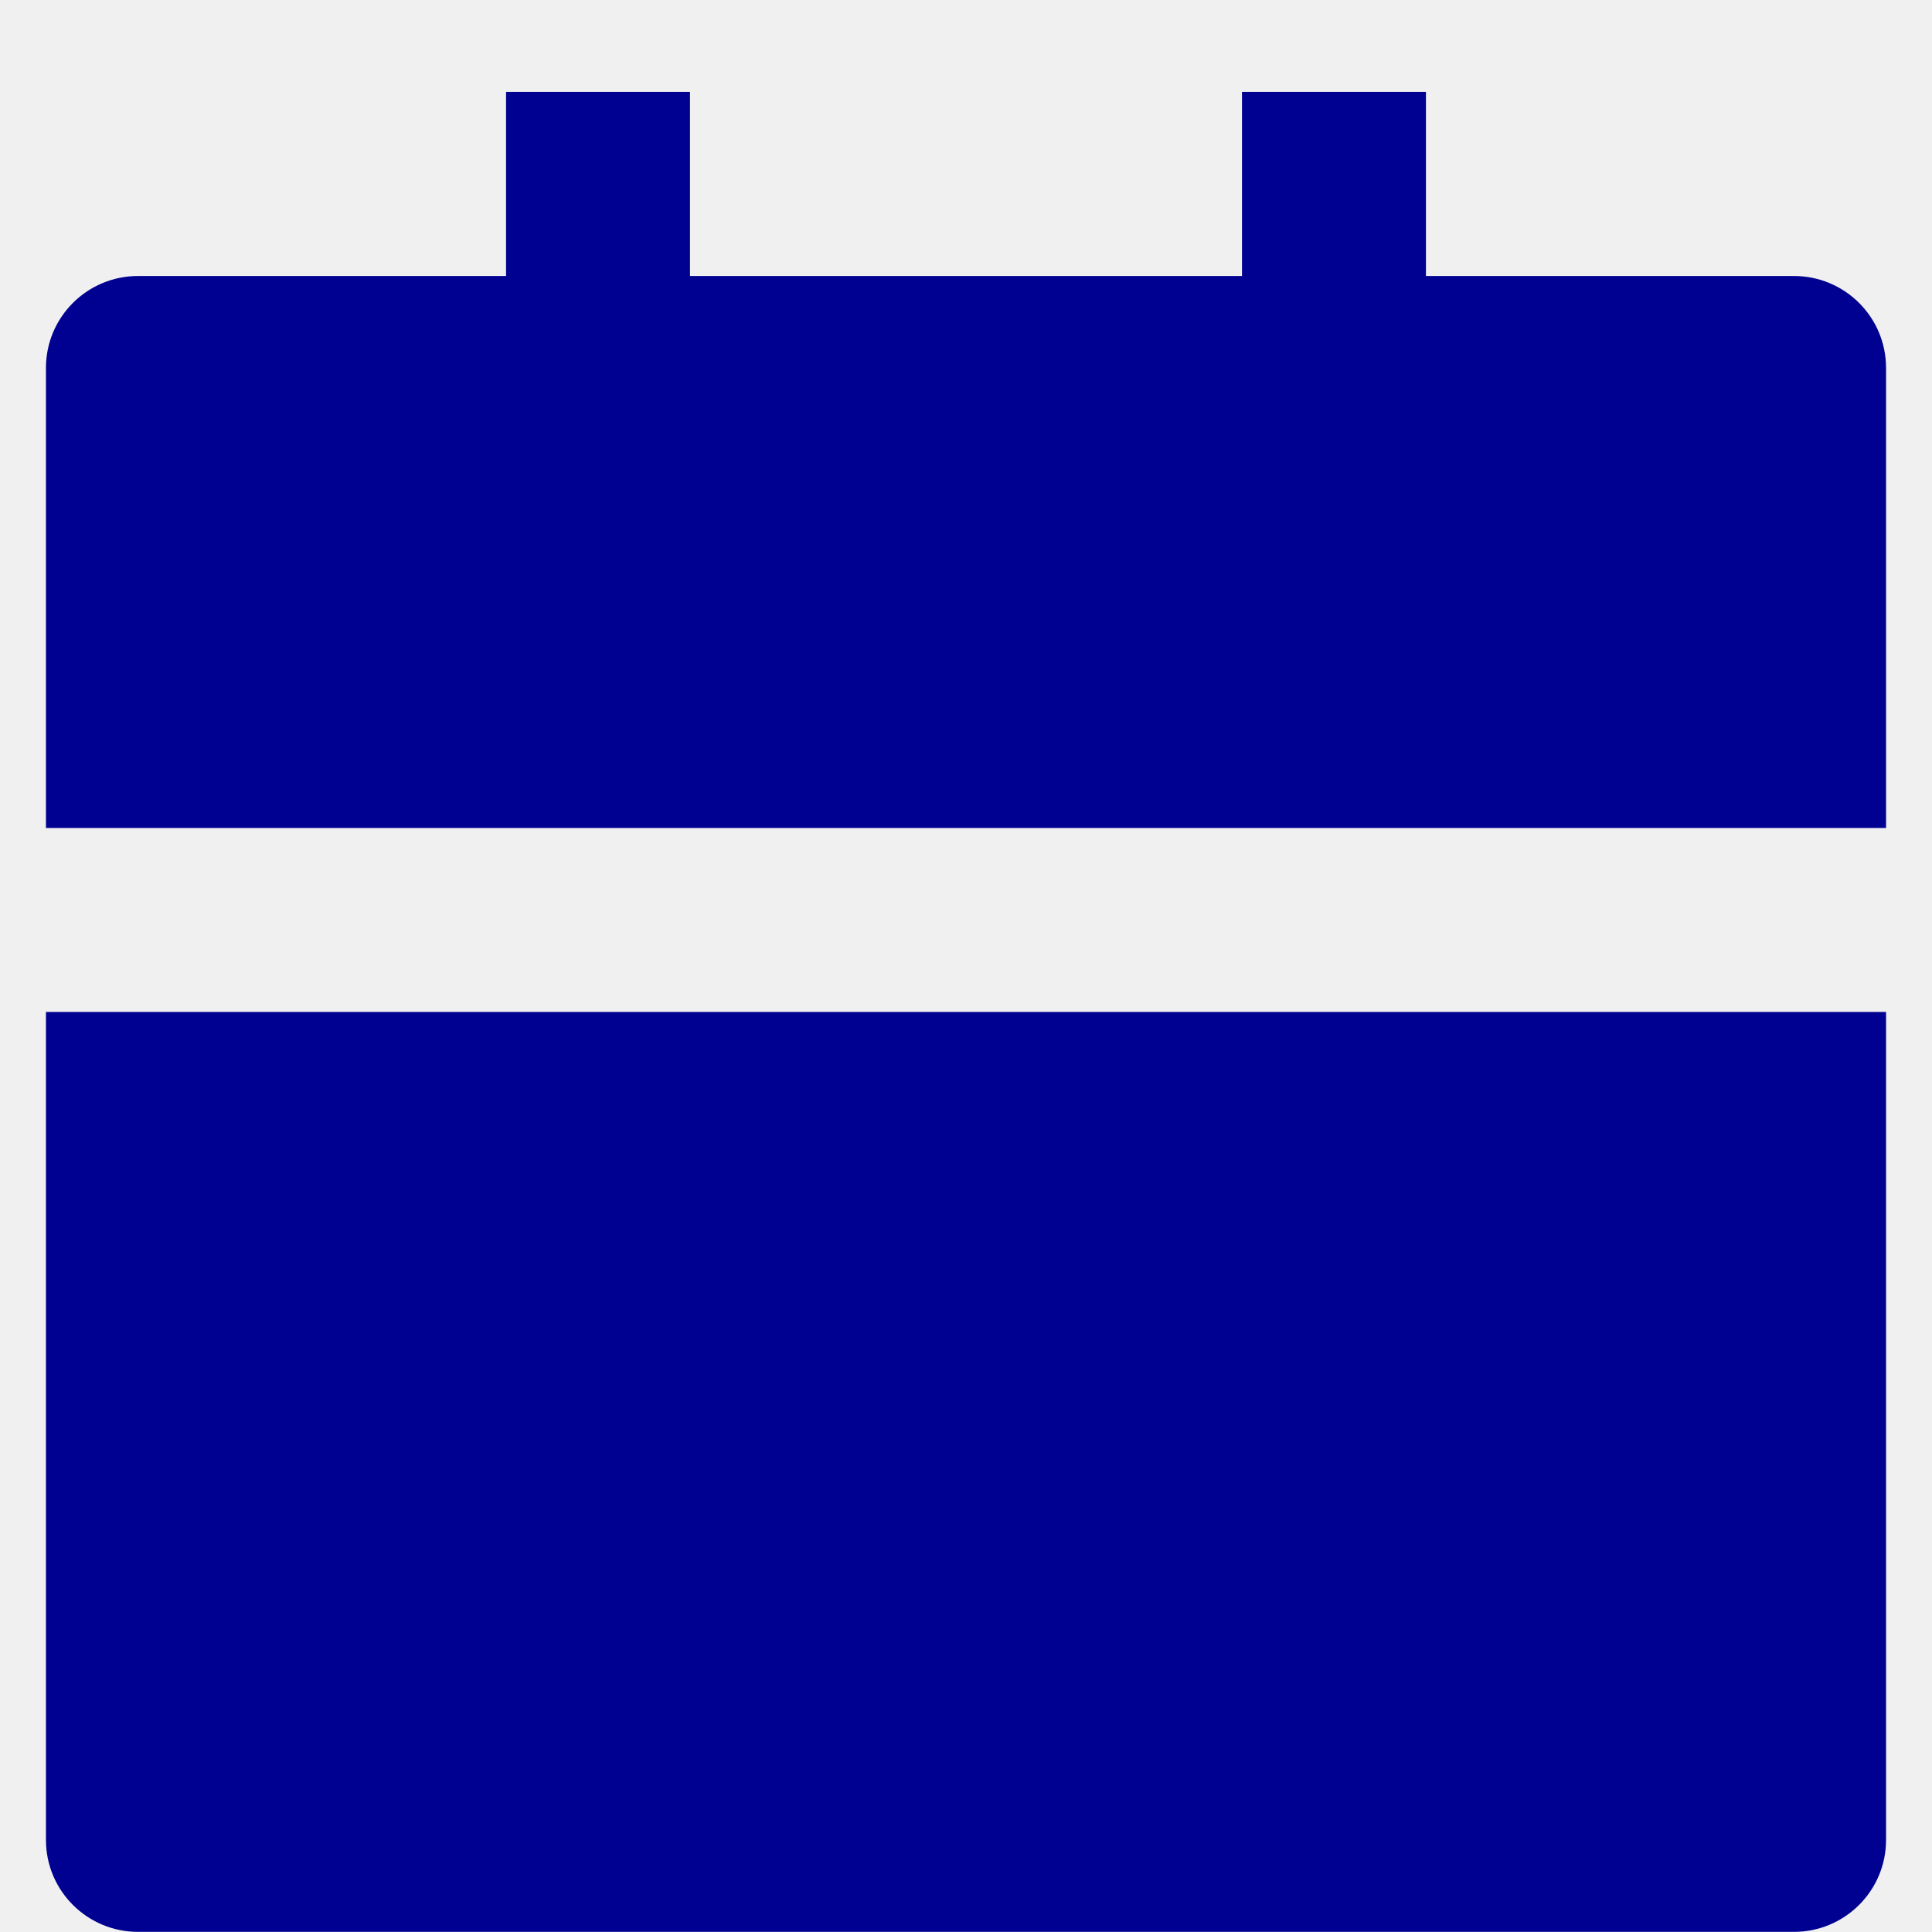
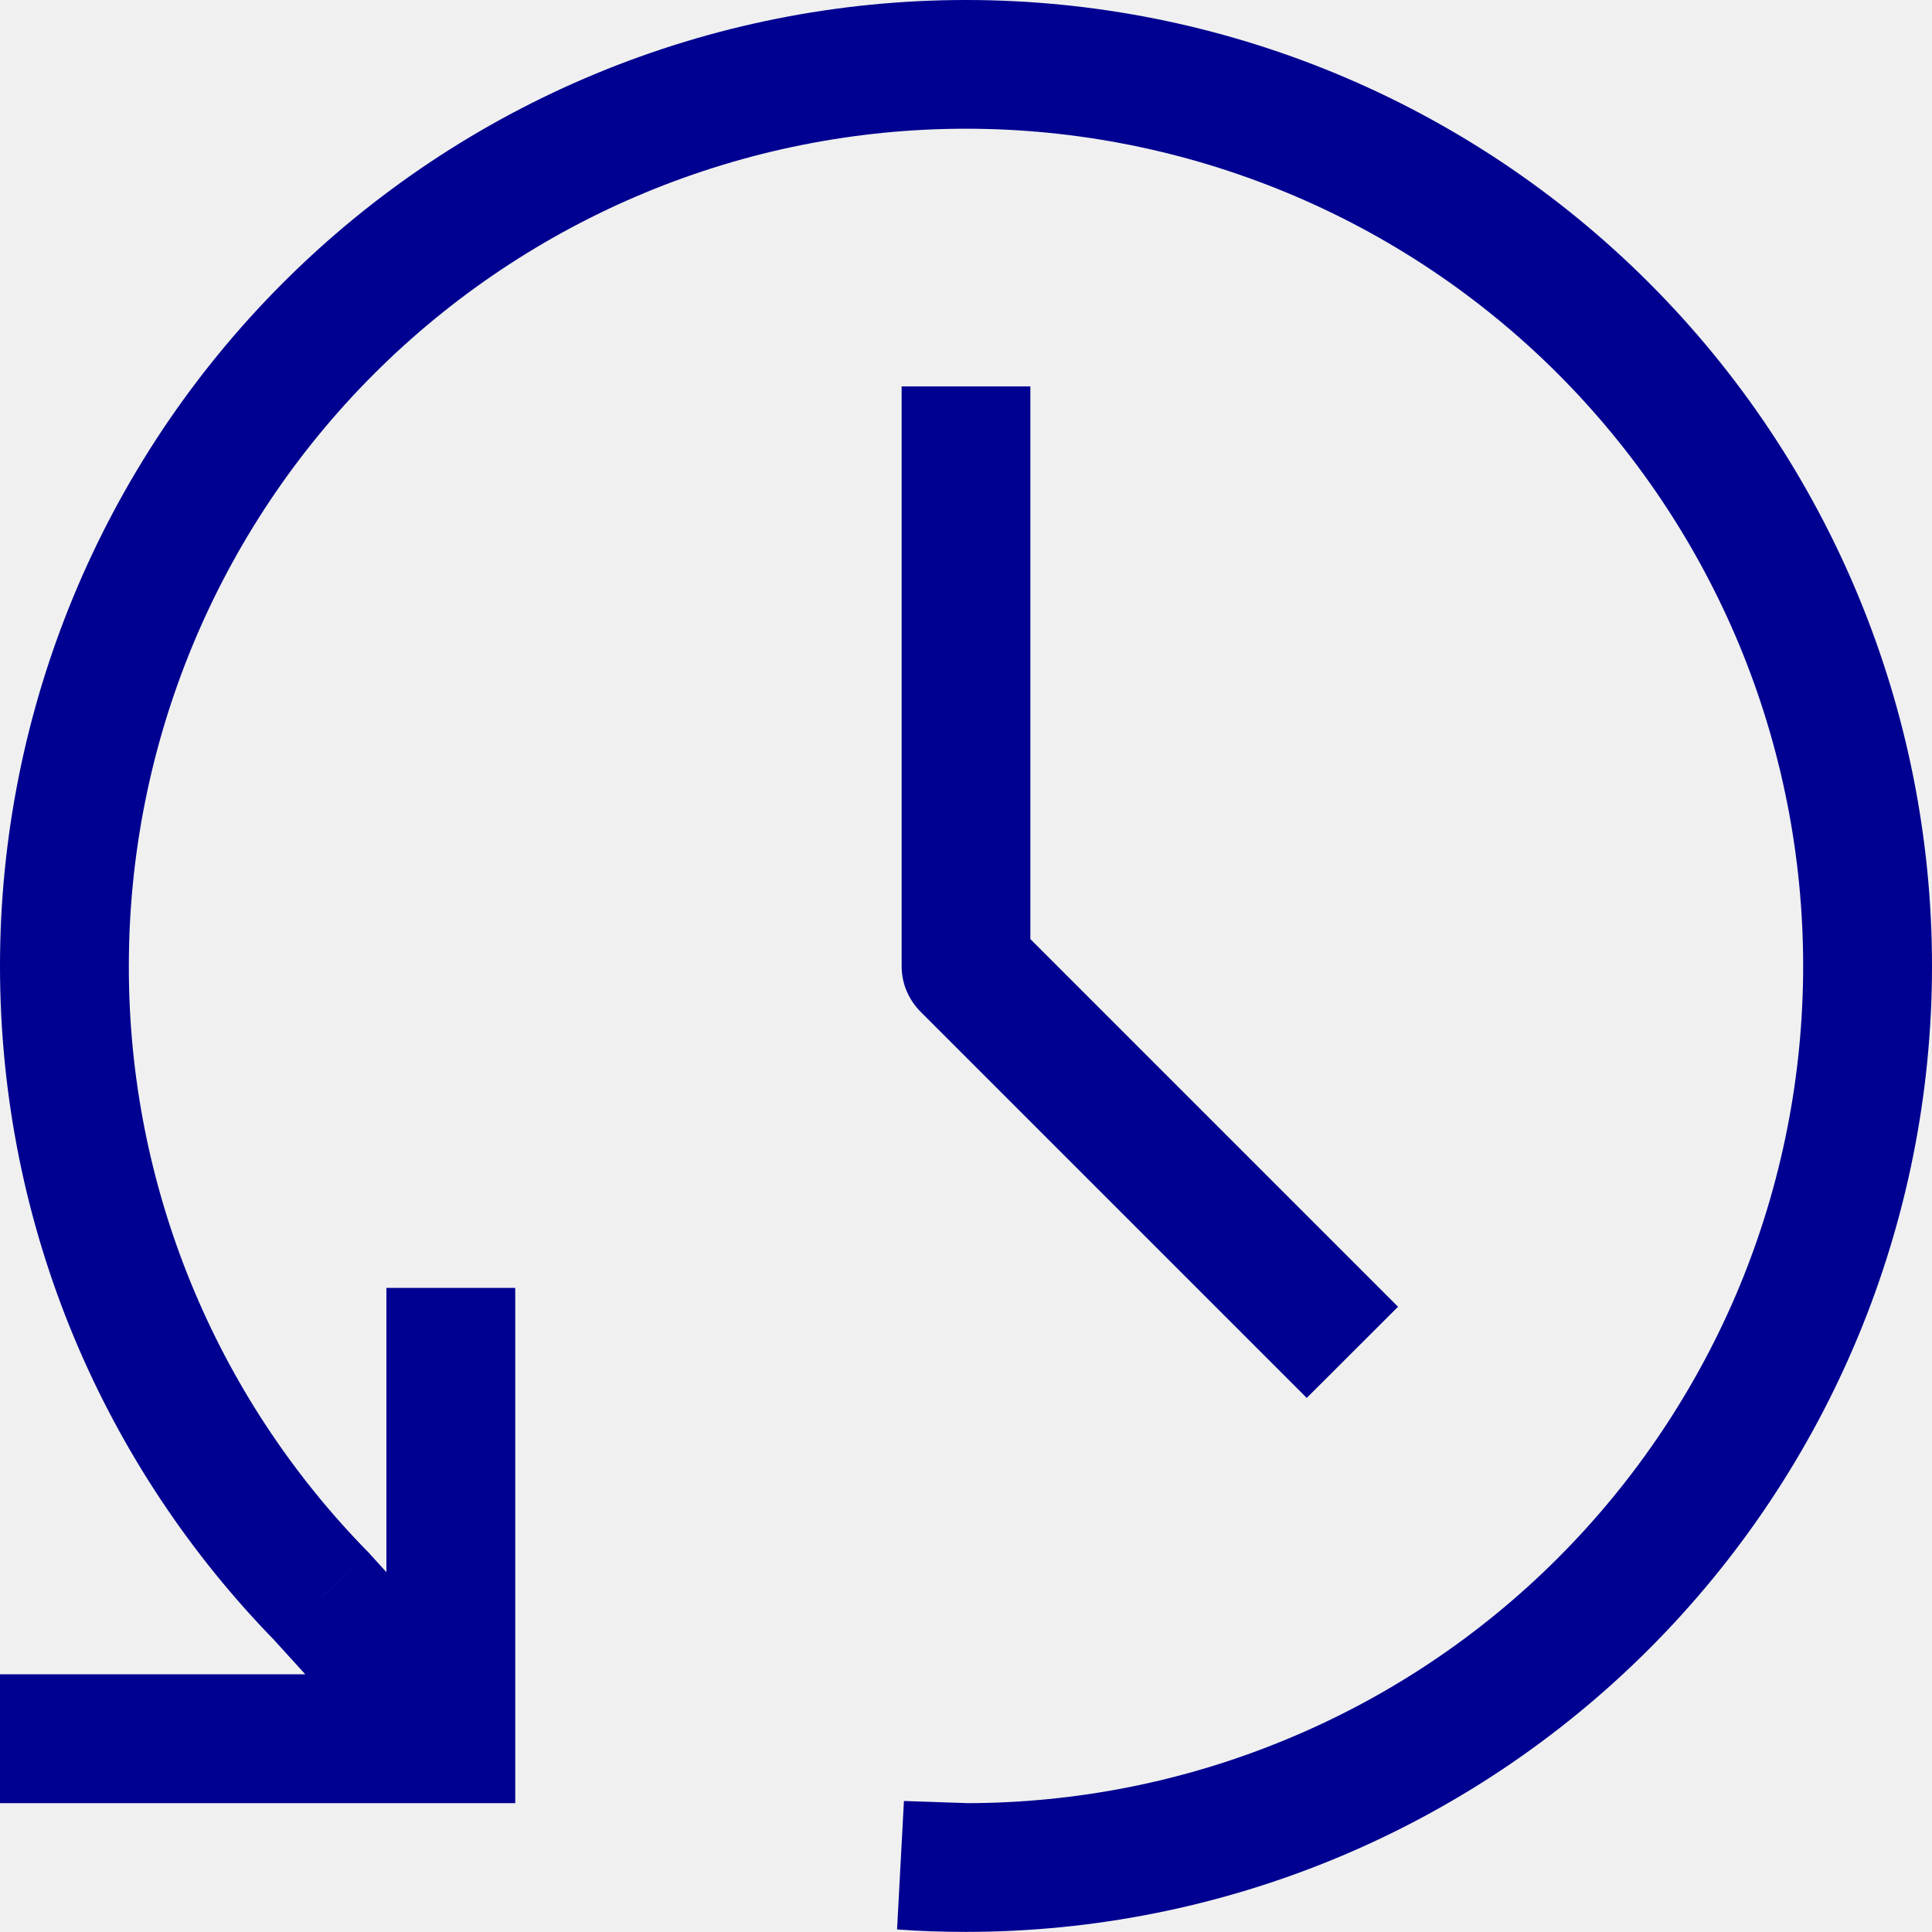
- <svg xmlns="http://www.w3.org/2000/svg" width="14" height="14" viewBox="0 0 14 14" fill="none">
-   <path fill-rule="evenodd" clip-rule="evenodd" d="M0.333 7.333H13.667V13.333C13.667 13.701 13.368 13.999 13 13.999H1C0.632 13.999 0.333 13.701 0.333 13.333V7.333ZM10.333 2H13C13.368 2 13.667 2.298 13.667 2.666V6H0.333V2.666C0.333 2.298 0.632 2 1 2H3.667V0.666H5V2H9V0.666H10.333V2Z" fill="#000091" />
+ <svg xmlns="http://www.w3.org/2000/svg" width="16" height="16" viewBox="0 0 16 16" fill="none">
+   <g clip-path="url(#clip0_559_5361)">
+     <path d="M2.667 13.225L3.061 12.867L3.055 12.859L3.047 12.852L2.667 13.225ZM3.733 14.399V14.933H4.267V14.399H3.733ZM7.467 15.447L7.486 14.914L7.429 15.98L7.467 15.447ZM8 8H7.467C7.467 8.07 7.48 8.139 7.507 8.204C7.534 8.269 7.573 8.327 7.622 8.377L8 8ZM14.933 8C14.933 8.91 14.754 9.812 14.406 10.653C14.057 11.494 13.546 12.258 12.903 12.902C12.259 13.546 11.495 14.057 10.653 14.405C9.812 14.754 8.911 14.933 8 14.933V15.999C10.122 15.999 12.157 15.157 13.657 13.656C15.157 12.156 16 10.121 16 8H14.933ZM8 1.066C8.911 1.066 9.812 1.246 10.653 1.594C11.495 1.942 12.259 2.453 12.903 3.097C13.546 3.741 14.057 4.505 14.406 5.346C14.754 6.187 14.933 7.089 14.933 8H16C16 5.878 15.157 3.843 13.657 2.343C12.157 0.842 10.122 -0 8 -0V1.066ZM8 -0C5.878 -0 3.843 0.842 2.343 2.343C0.843 3.843 0 5.878 0 8H1.067C1.067 6.161 1.797 4.397 3.097 3.097C4.398 1.797 6.161 1.066 8 1.066V-0ZM3.047 12.852C1.776 11.557 1.064 9.814 1.067 8H0C0 10.179 0.873 12.156 2.286 13.598L3.047 12.852ZM2.272 13.584L3.339 14.758L4.128 14.041L3.061 12.867L2.272 13.584ZM8 14.933C7.835 14.933 7.669 14.927 7.504 14.916L7.429 15.979C7.618 15.993 7.808 15.999 8 15.999V14.933ZM8.019 14.933L7.486 14.915L7.447 15.981L7.981 15.999L8.019 14.933ZM7.467 3.2V8H8.533V3.2H7.467ZM7.622 8.377L10.822 11.577L11.578 10.822L8.378 7.622L7.622 8.377ZM0 14.933H3.733V13.866H0V14.933ZM4.267 14.399V10.666H3.2V14.399H4.267Z" fill="#000091" />
+   </g>
+   <defs>
+     <clipPath id="clip0_559_5361">
+       <rect width="16" height="16" fill="white" transform="translate(0 -0.000488281)" />
+     </clipPath>
+   </defs>
</svg>
